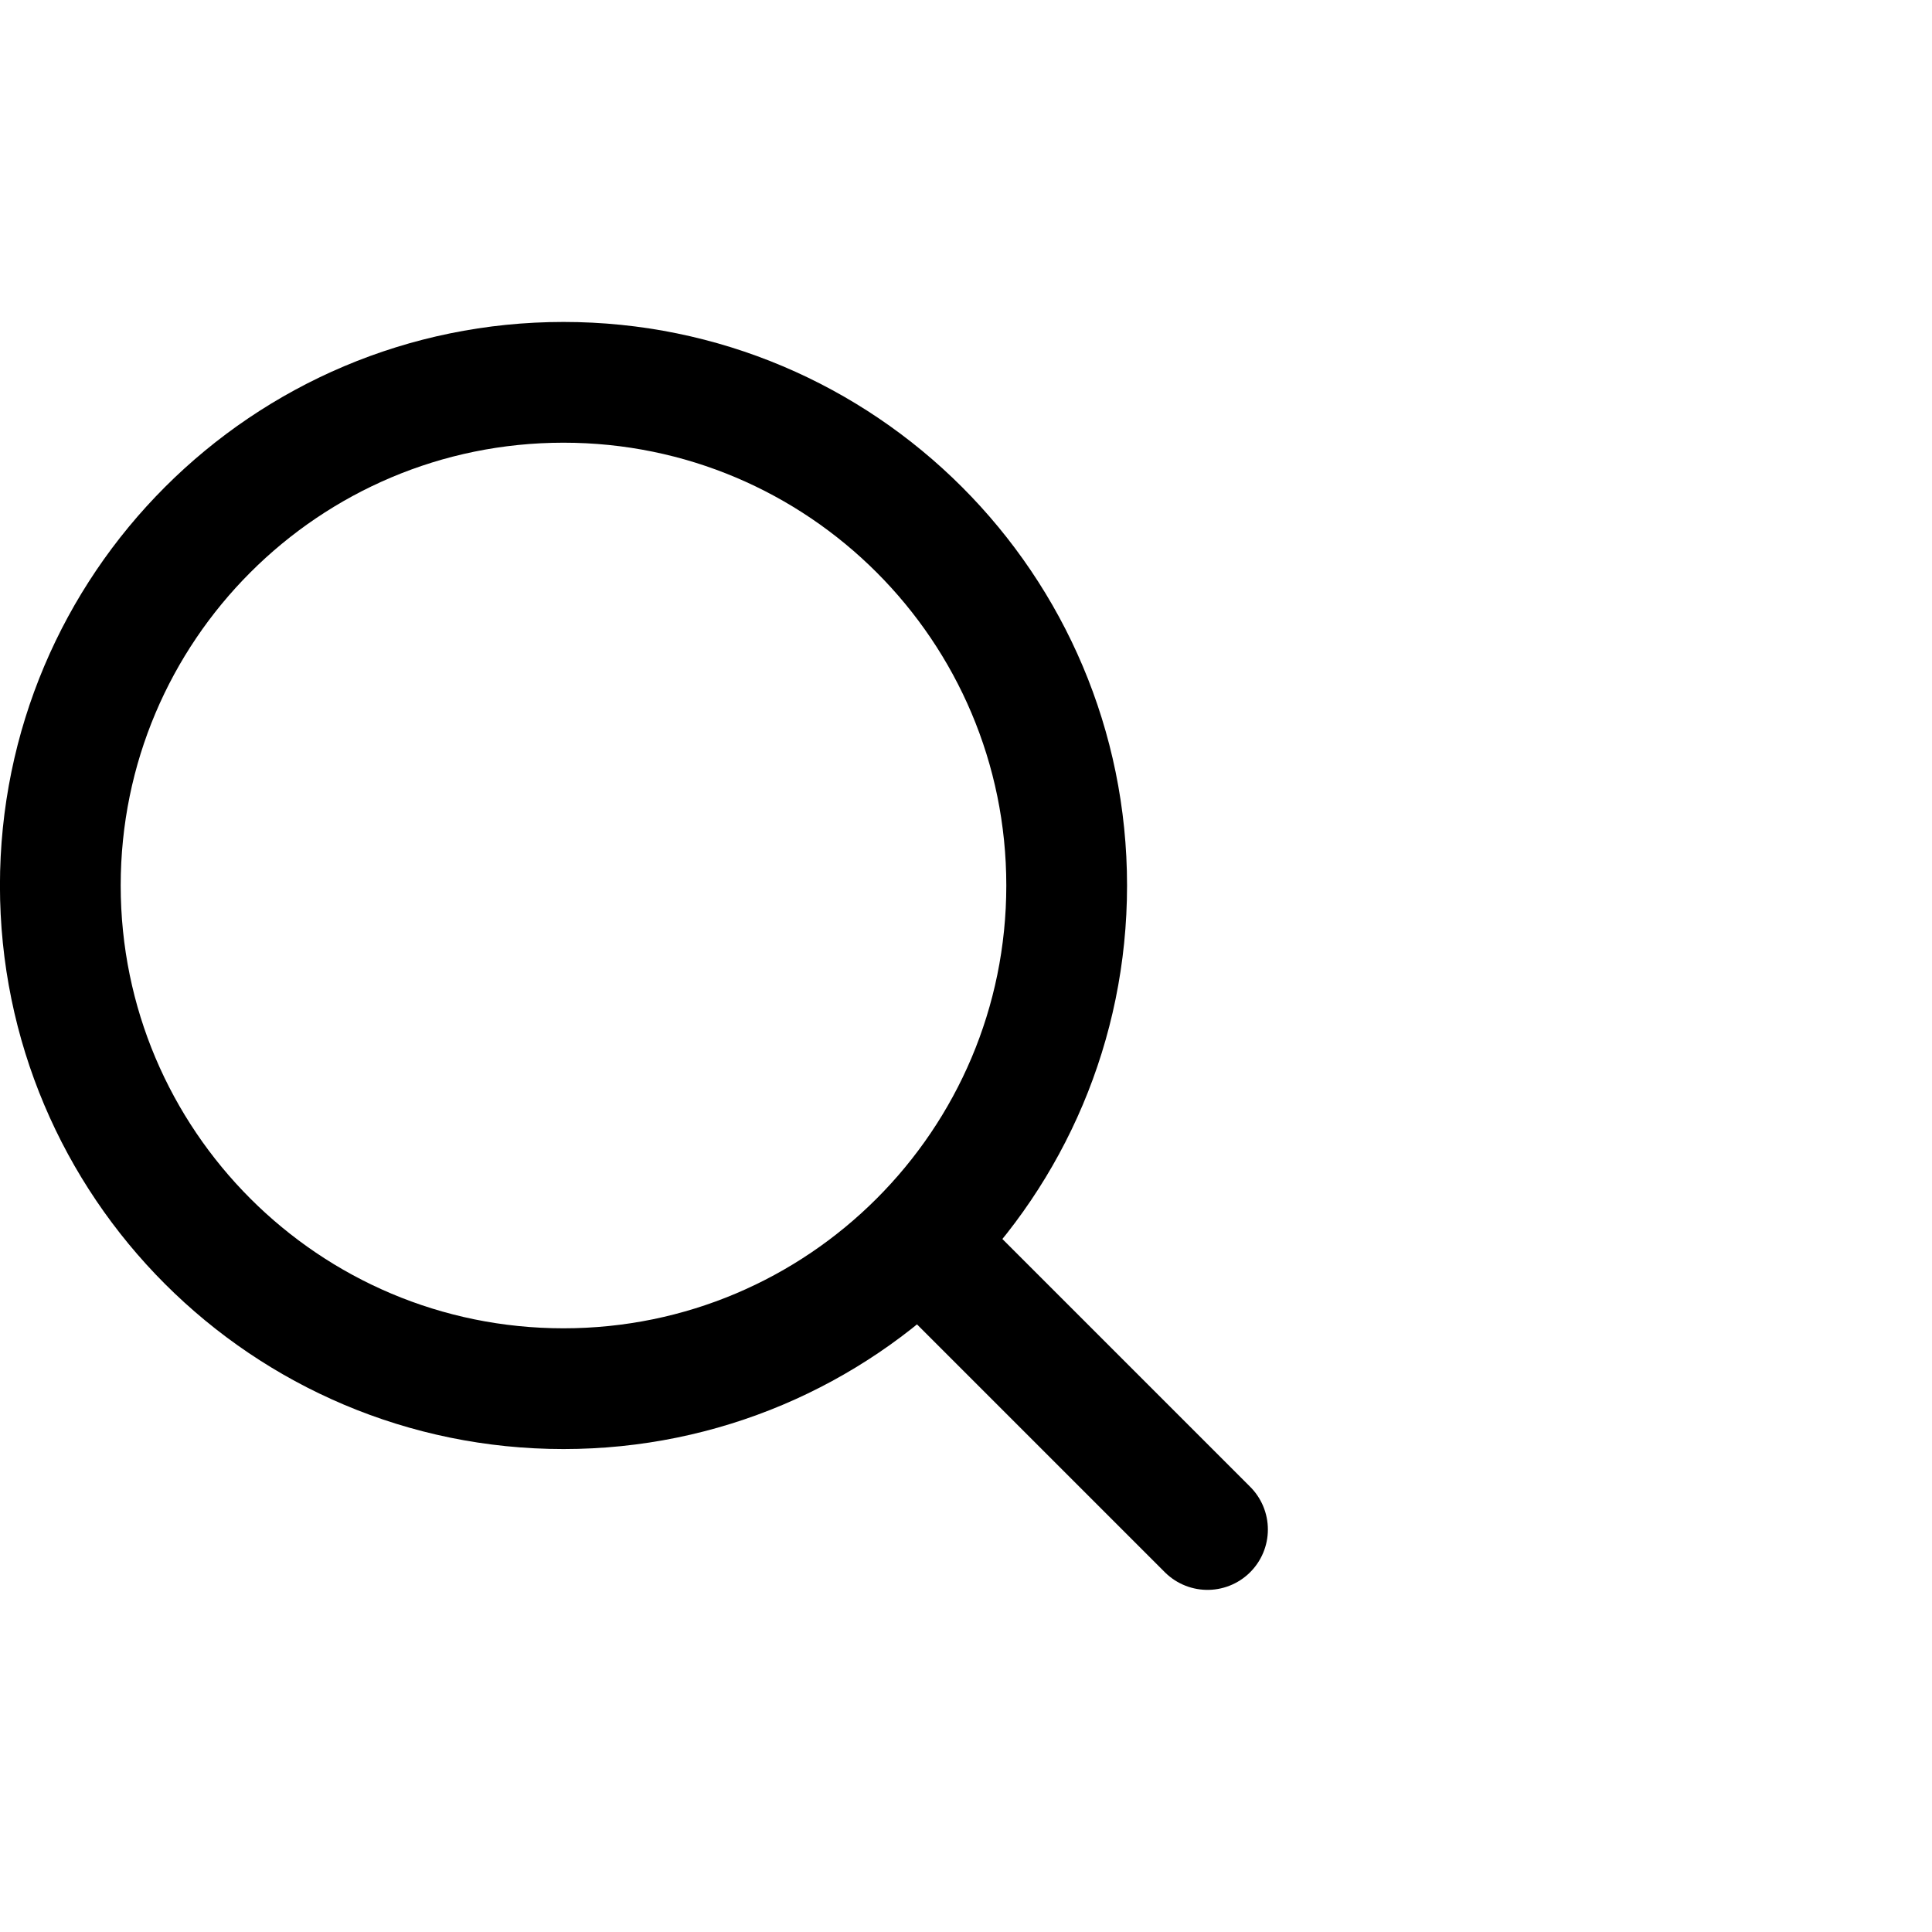
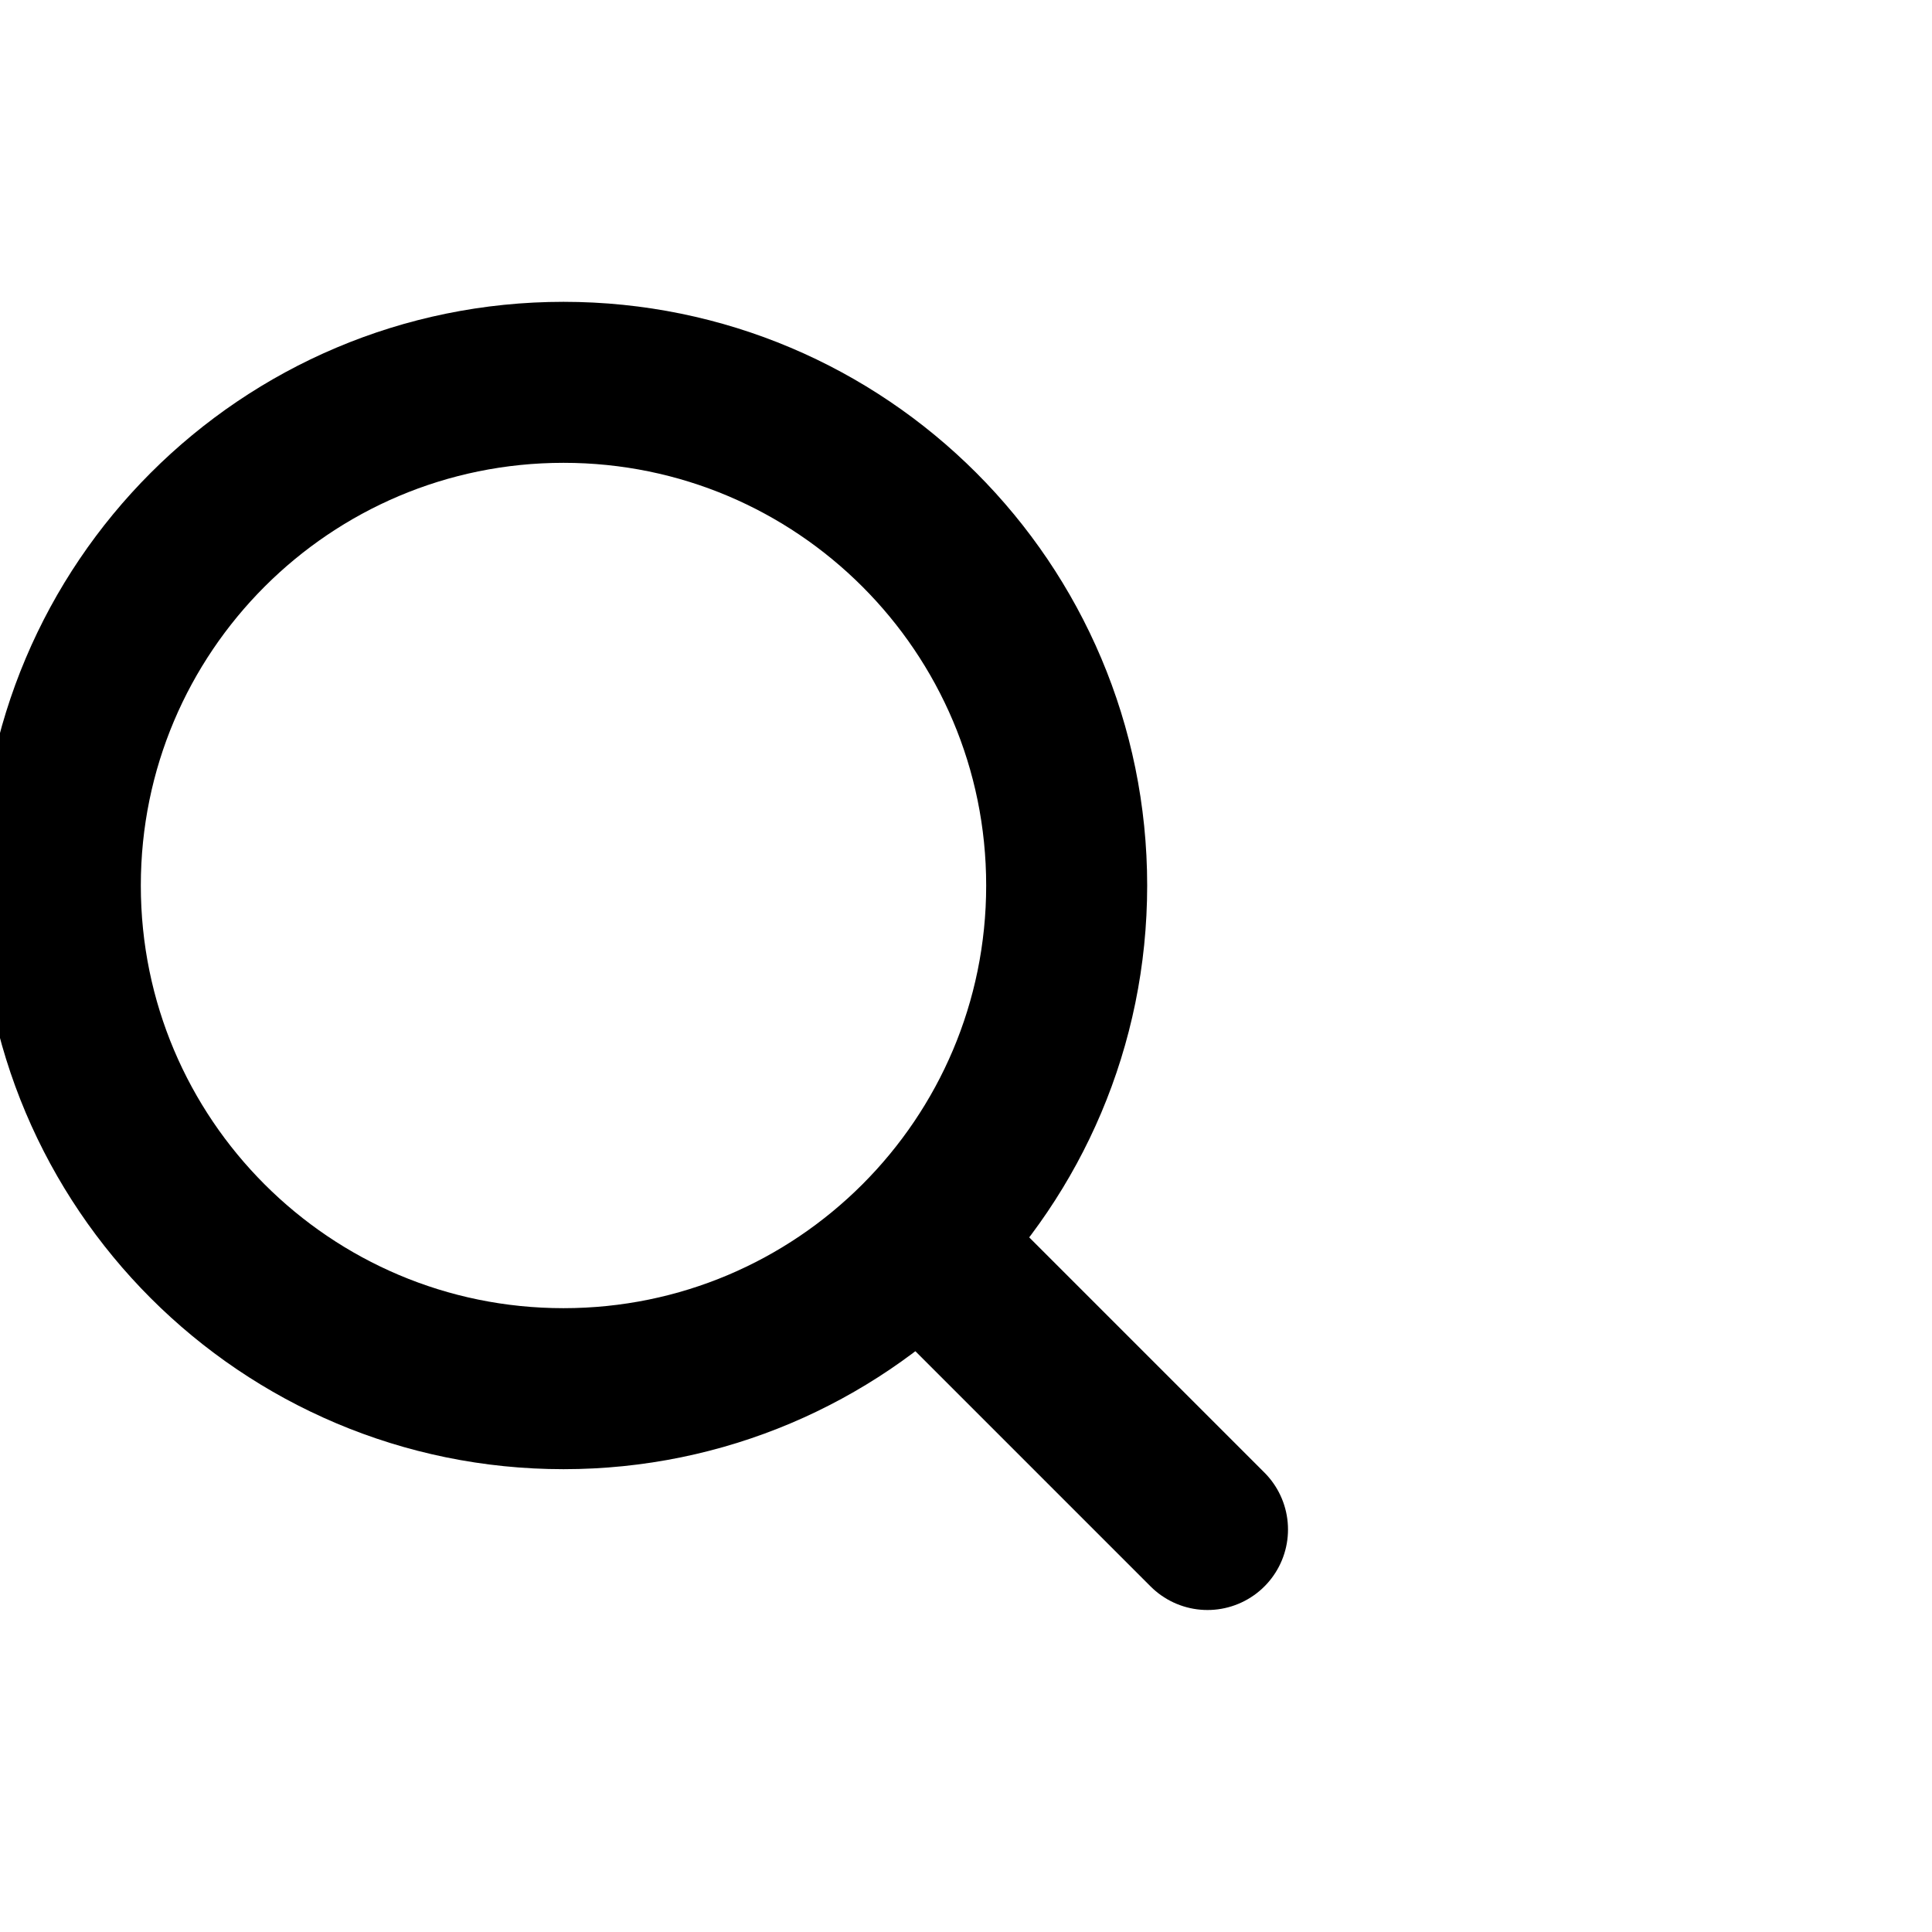
- <svg xmlns="http://www.w3.org/2000/svg" width="100%" height="100%" viewBox="0 -3 18 18" fill="none" stroke="currentColor" stroke-width="1.125" stroke-linecap="round" stroke-linejoin="round">
+ <svg xmlns="http://www.w3.org/2000/svg" width="100%" height="100%" viewBox="0 -3 18 18" fill="none" stroke="currentColor" stroke-width="1.5" stroke-linecap="round" stroke-linejoin="round" overflow="visible">
  <circle cx="5.25" cy="5.25" r="4.688" />
  <line x1="8.75" y1="8.75" x2="11.25" y2="11.25" />
</svg>
